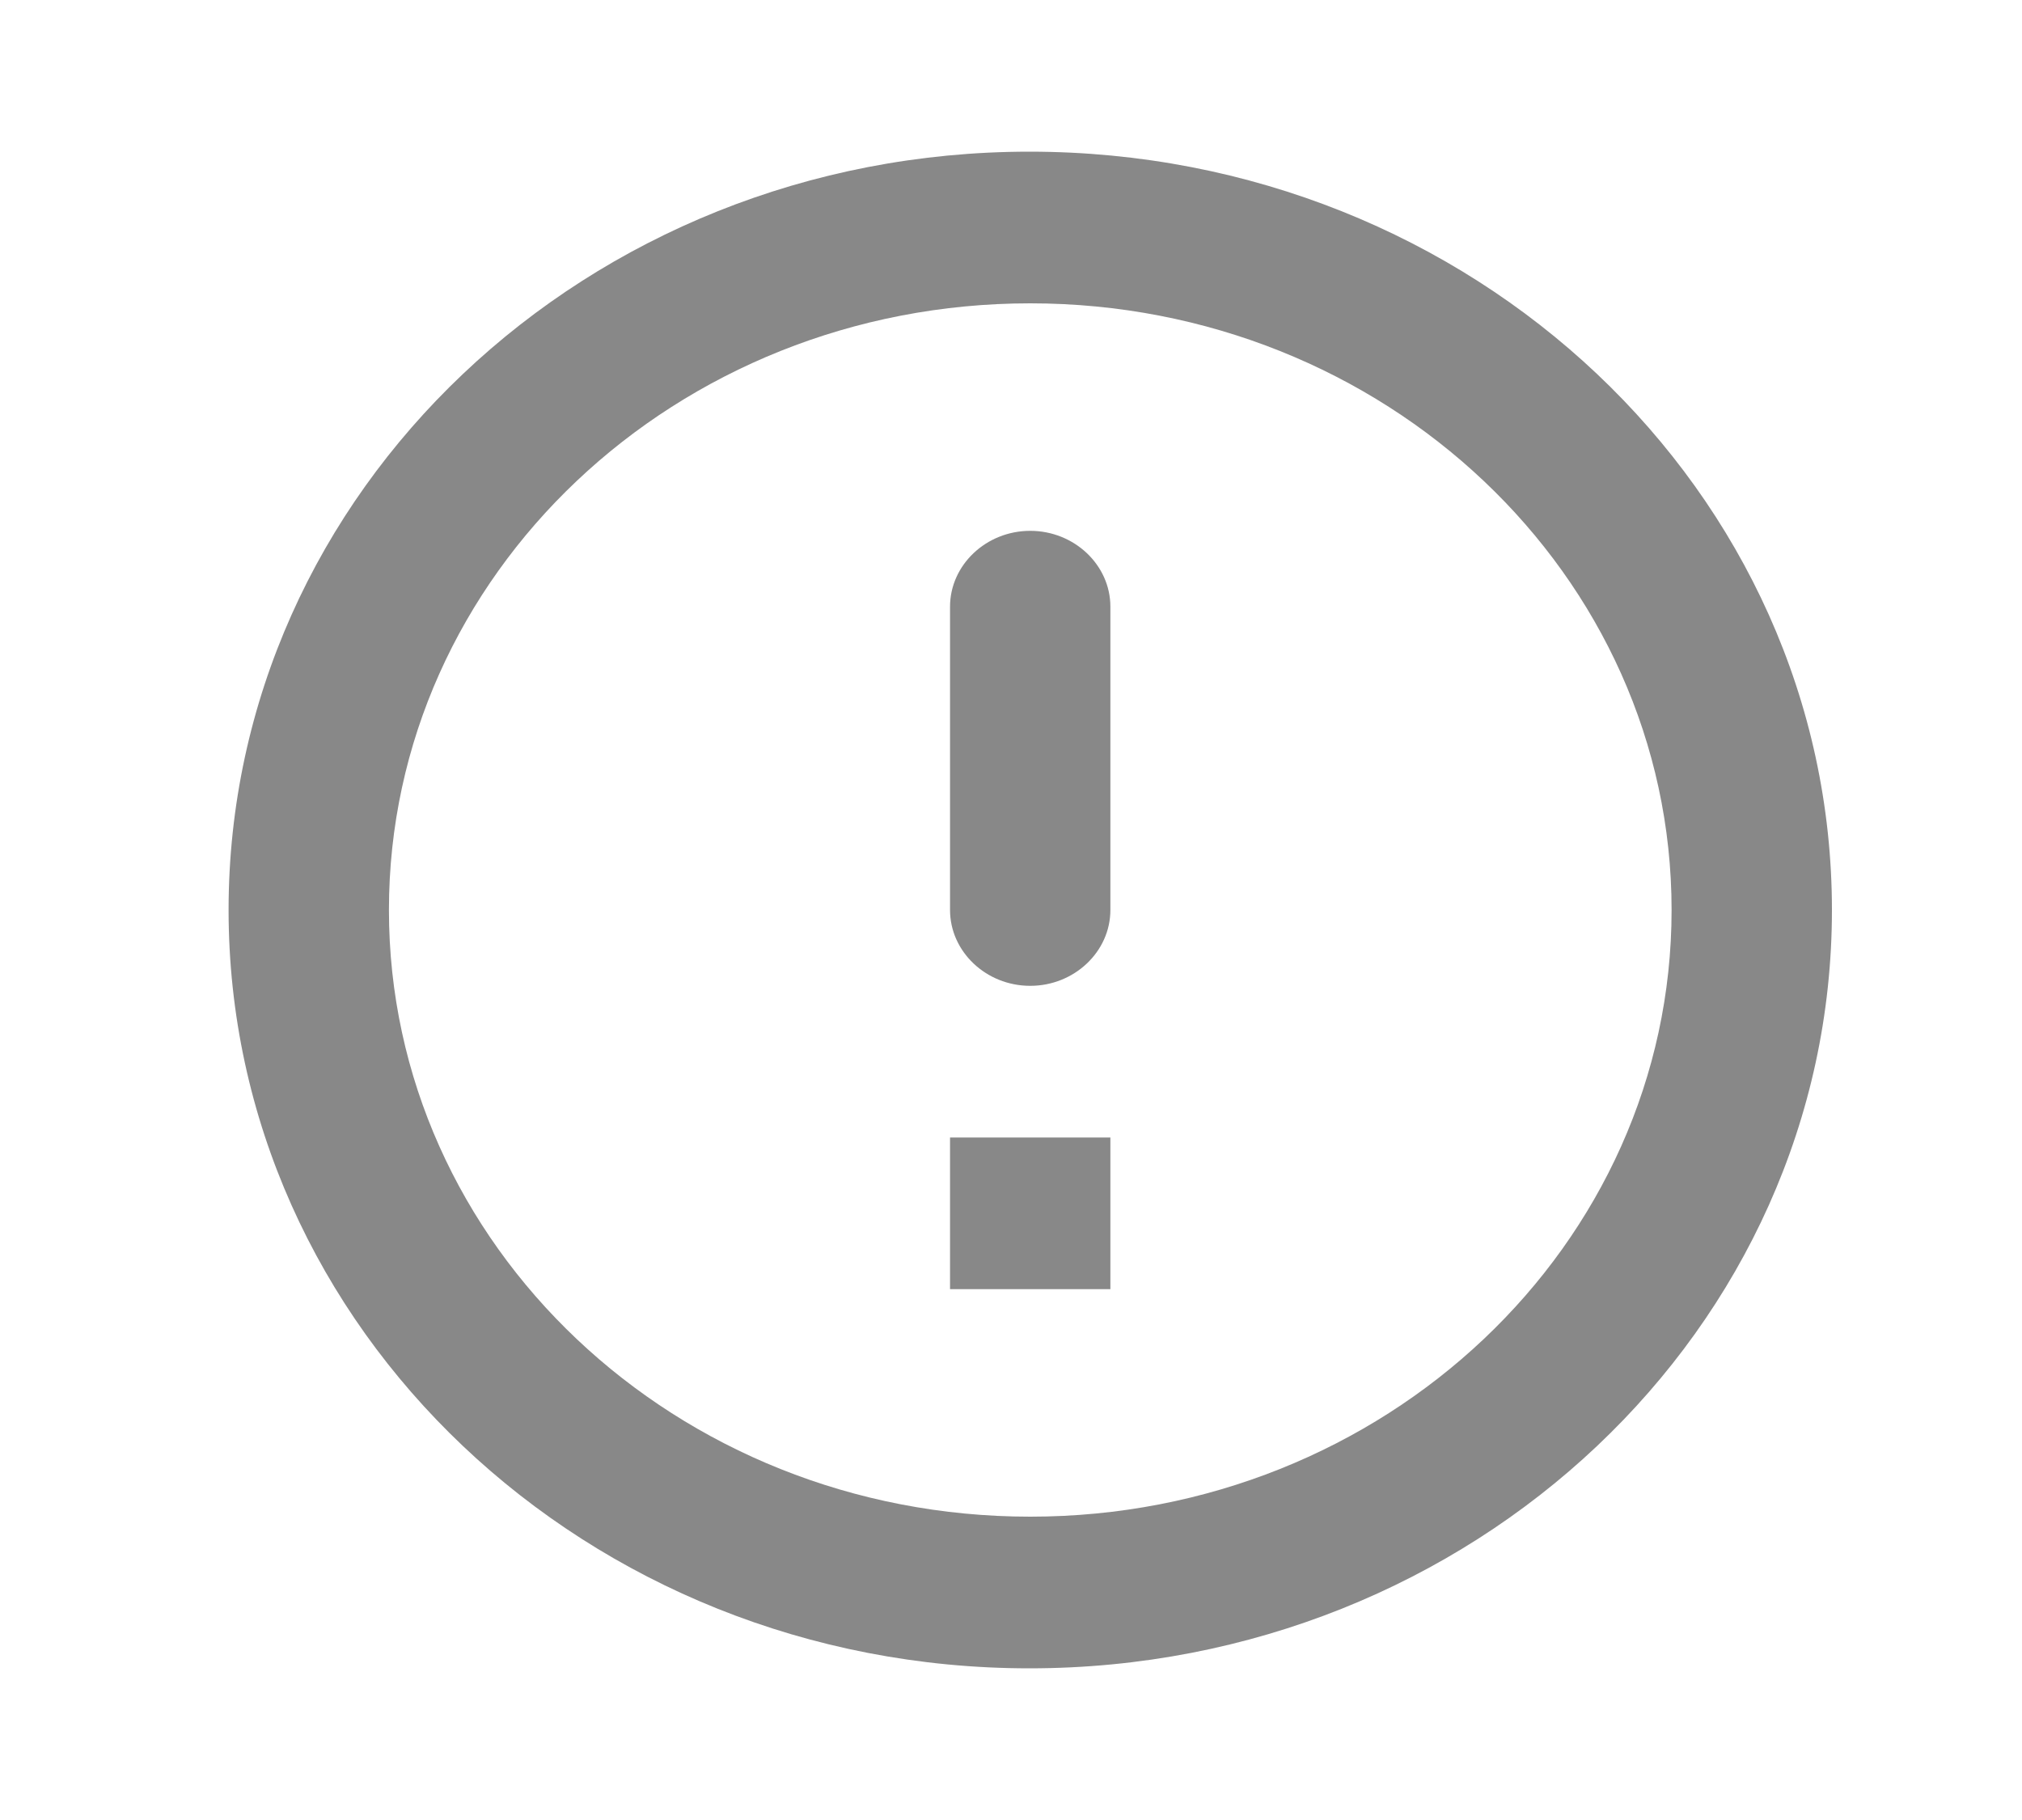
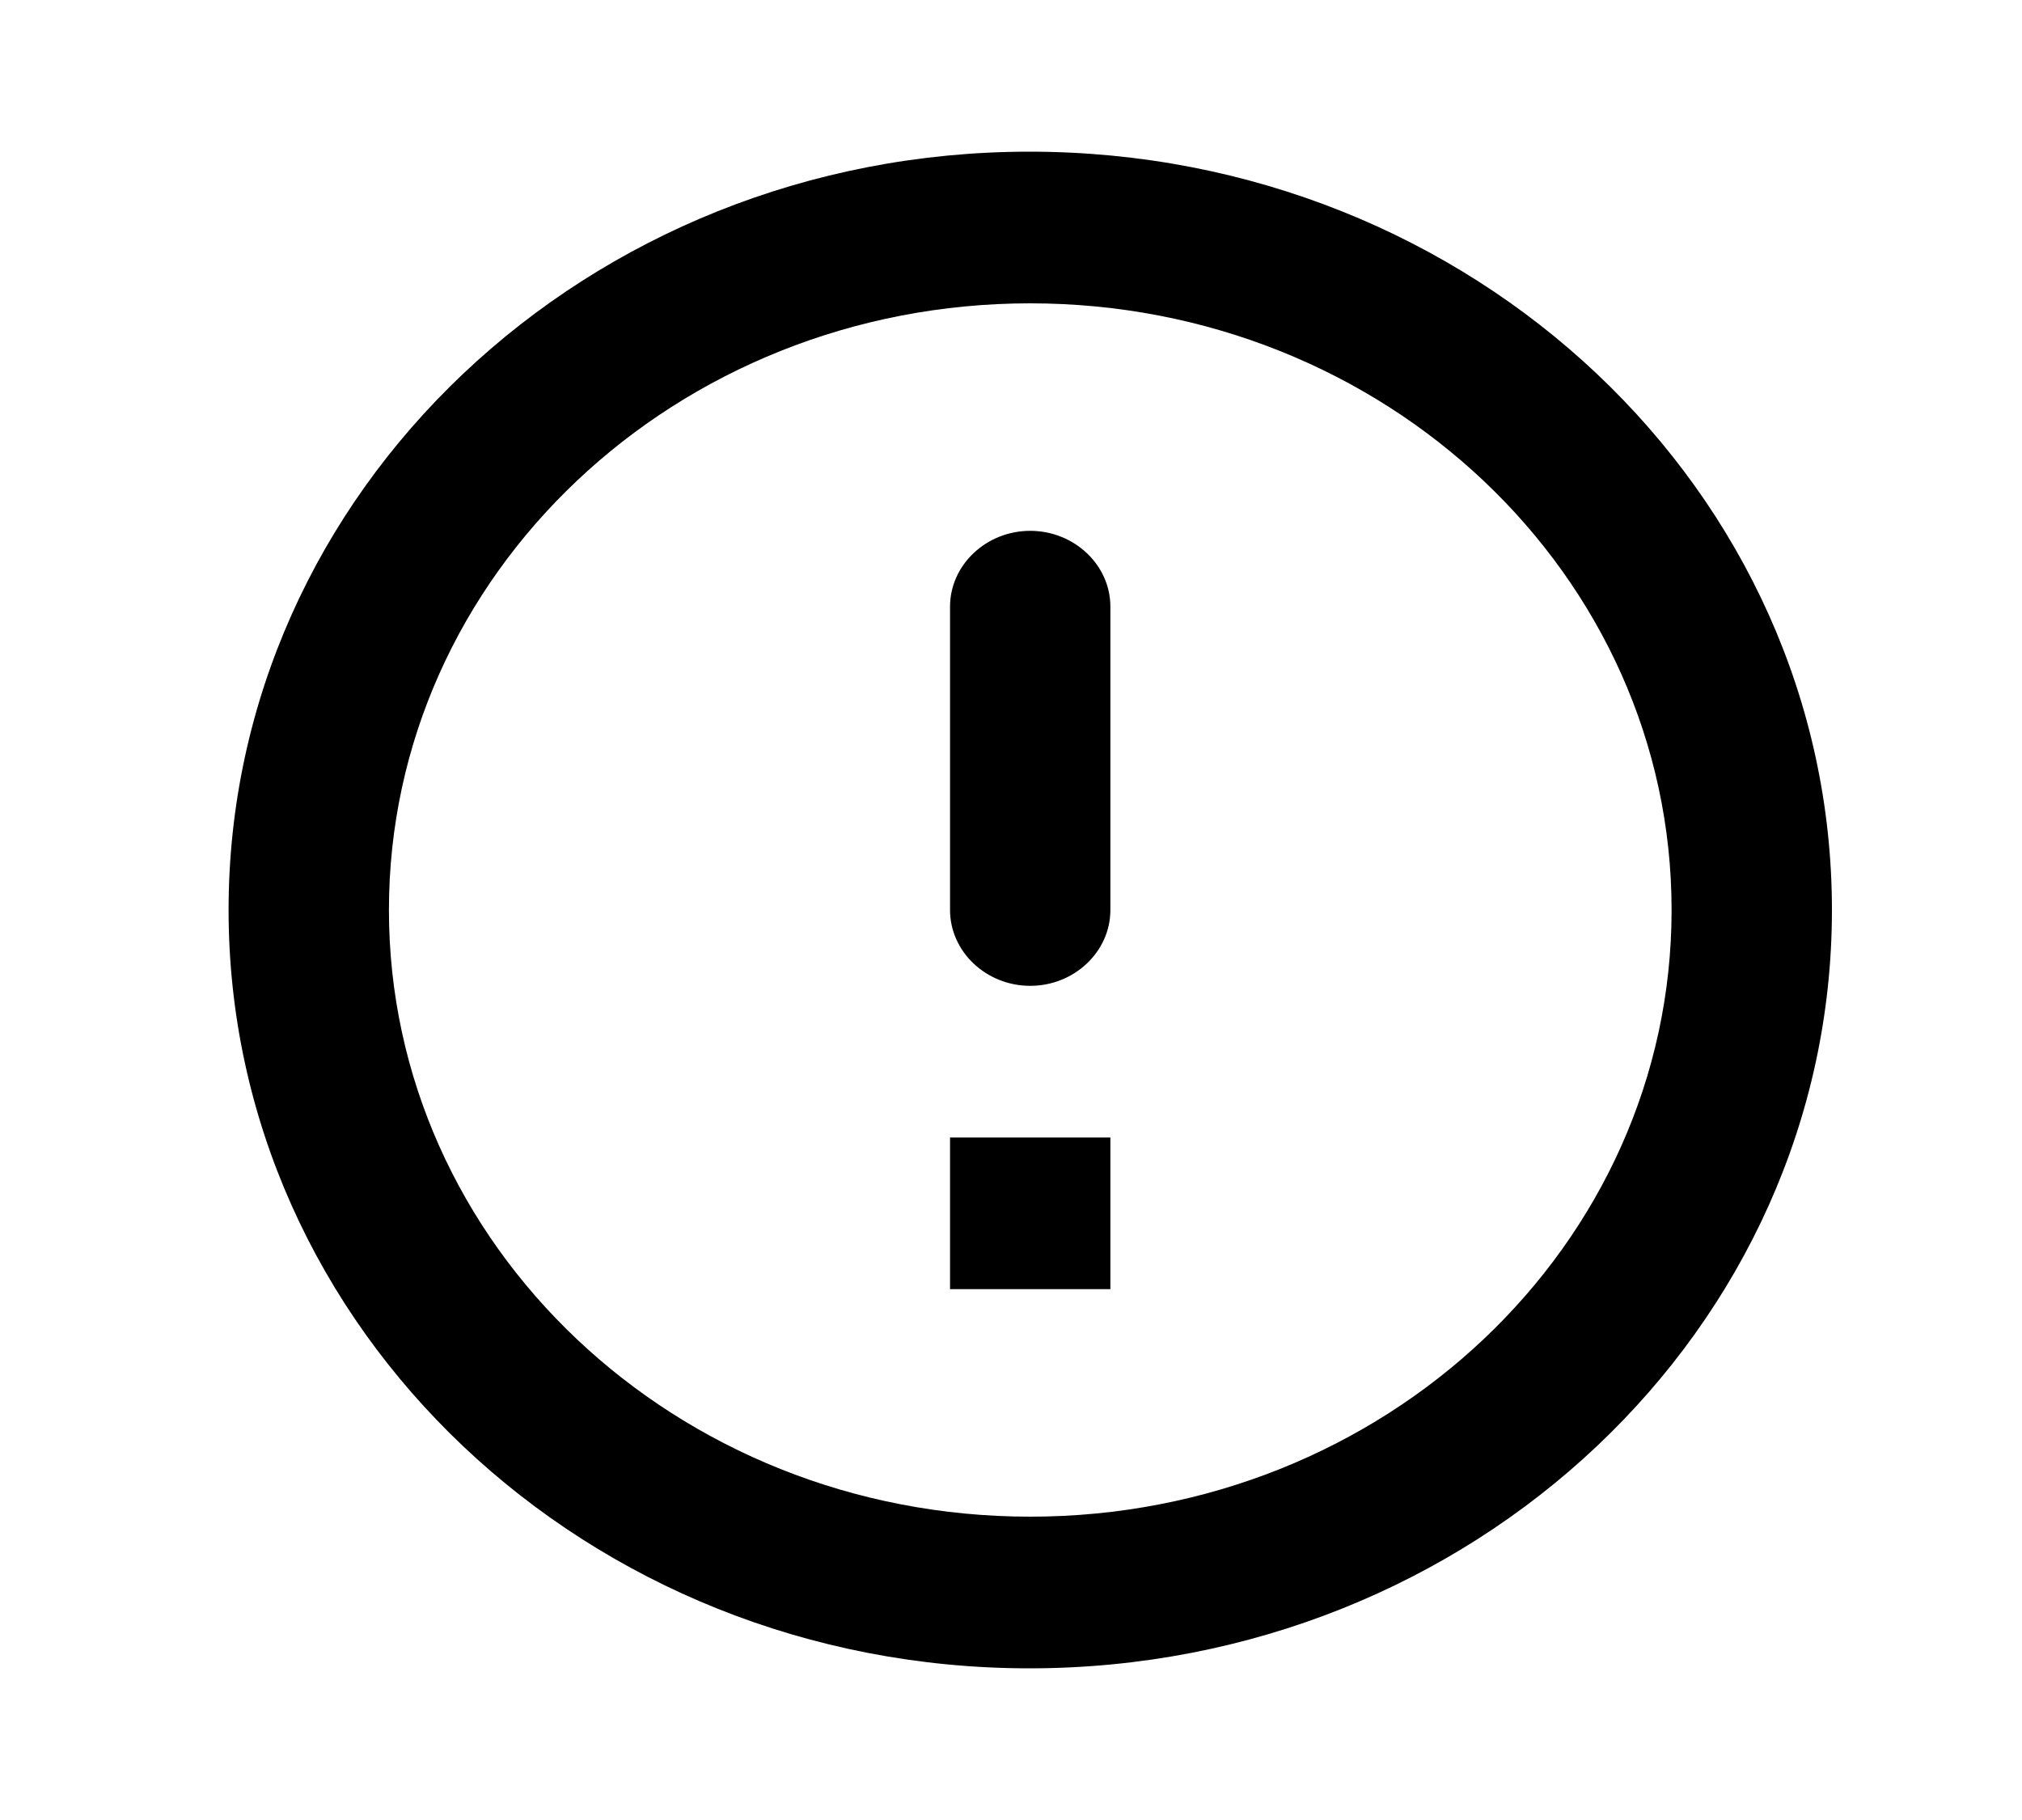
- <svg xmlns="http://www.w3.org/2000/svg" width="20" height="18" viewBox="0 0 20 18" fill="none">
-   <path fill-rule="evenodd" clip-rule="evenodd" d="M2.261 9C2.261 4.86 5.805 1.5 10.182 1.5C14.567 1.5 18.12 4.86 18.12 9C18.12 13.14 14.567 16.5 10.182 16.5C5.805 16.5 2.261 13.14 2.261 9ZM10.983 6C10.983 5.588 10.626 5.25 10.19 5.25C9.754 5.25 9.397 5.588 9.397 6V9C9.397 9.412 9.754 9.75 10.19 9.75C10.626 9.75 10.983 9.412 10.983 9V6ZM10.19 15C6.685 15 3.847 12.315 3.847 9C3.847 5.685 6.685 3 10.19 3C13.695 3 16.534 5.685 16.534 9C16.534 12.315 13.695 15 10.19 15ZM9.397 11.25V12.75H10.983V11.25H9.397Z" fill="#888888" />
+ <svg xmlns="http://www.w3.org/2000/svg" width="20" height="18" viewBox="0 0 20 18">
+   <path fill-rule="evenodd" clip-rule="evenodd" d="M2.261 9C2.261 4.86 5.805 1.5 10.182 1.5C14.567 1.5 18.12 4.86 18.12 9C18.12 13.14 14.567 16.5 10.182 16.5C5.805 16.5 2.261 13.14 2.261 9ZM10.983 6C10.983 5.588 10.626 5.25 10.19 5.25C9.754 5.25 9.397 5.588 9.397 6V9C9.397 9.412 9.754 9.75 10.19 9.75C10.626 9.75 10.983 9.412 10.983 9V6ZM10.19 15C6.685 15 3.847 12.315 3.847 9C3.847 5.685 6.685 3 10.19 3C13.695 3 16.534 5.685 16.534 9C16.534 12.315 13.695 15 10.19 15ZM9.397 11.25V12.75H10.983V11.25H9.397Z" />
</svg>
